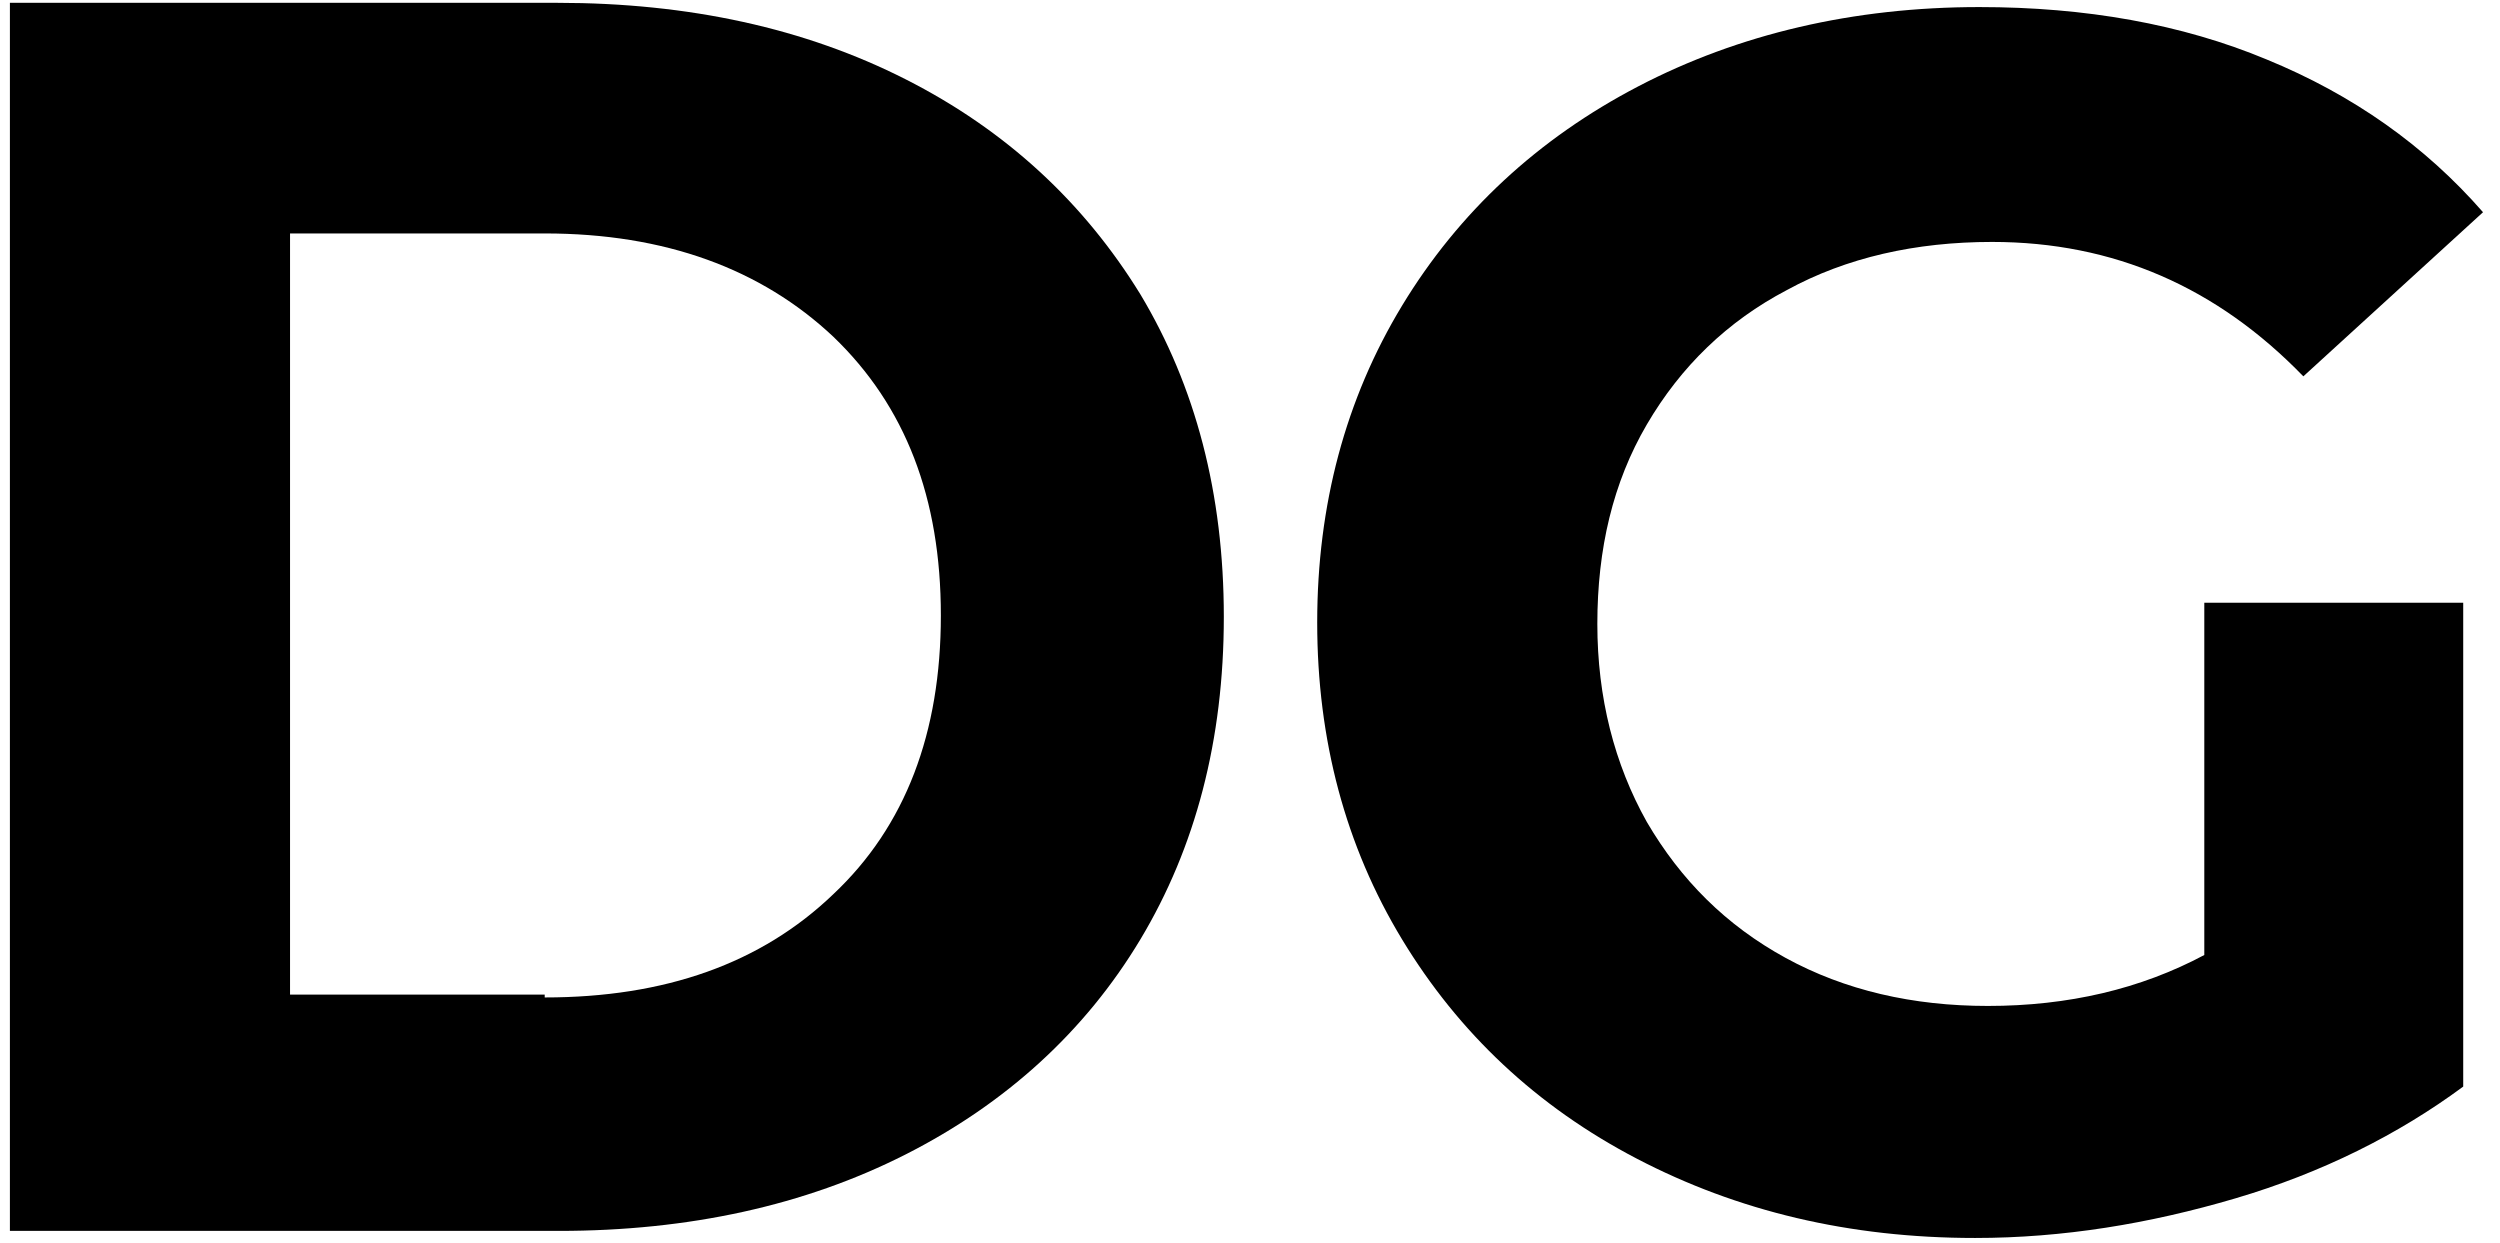
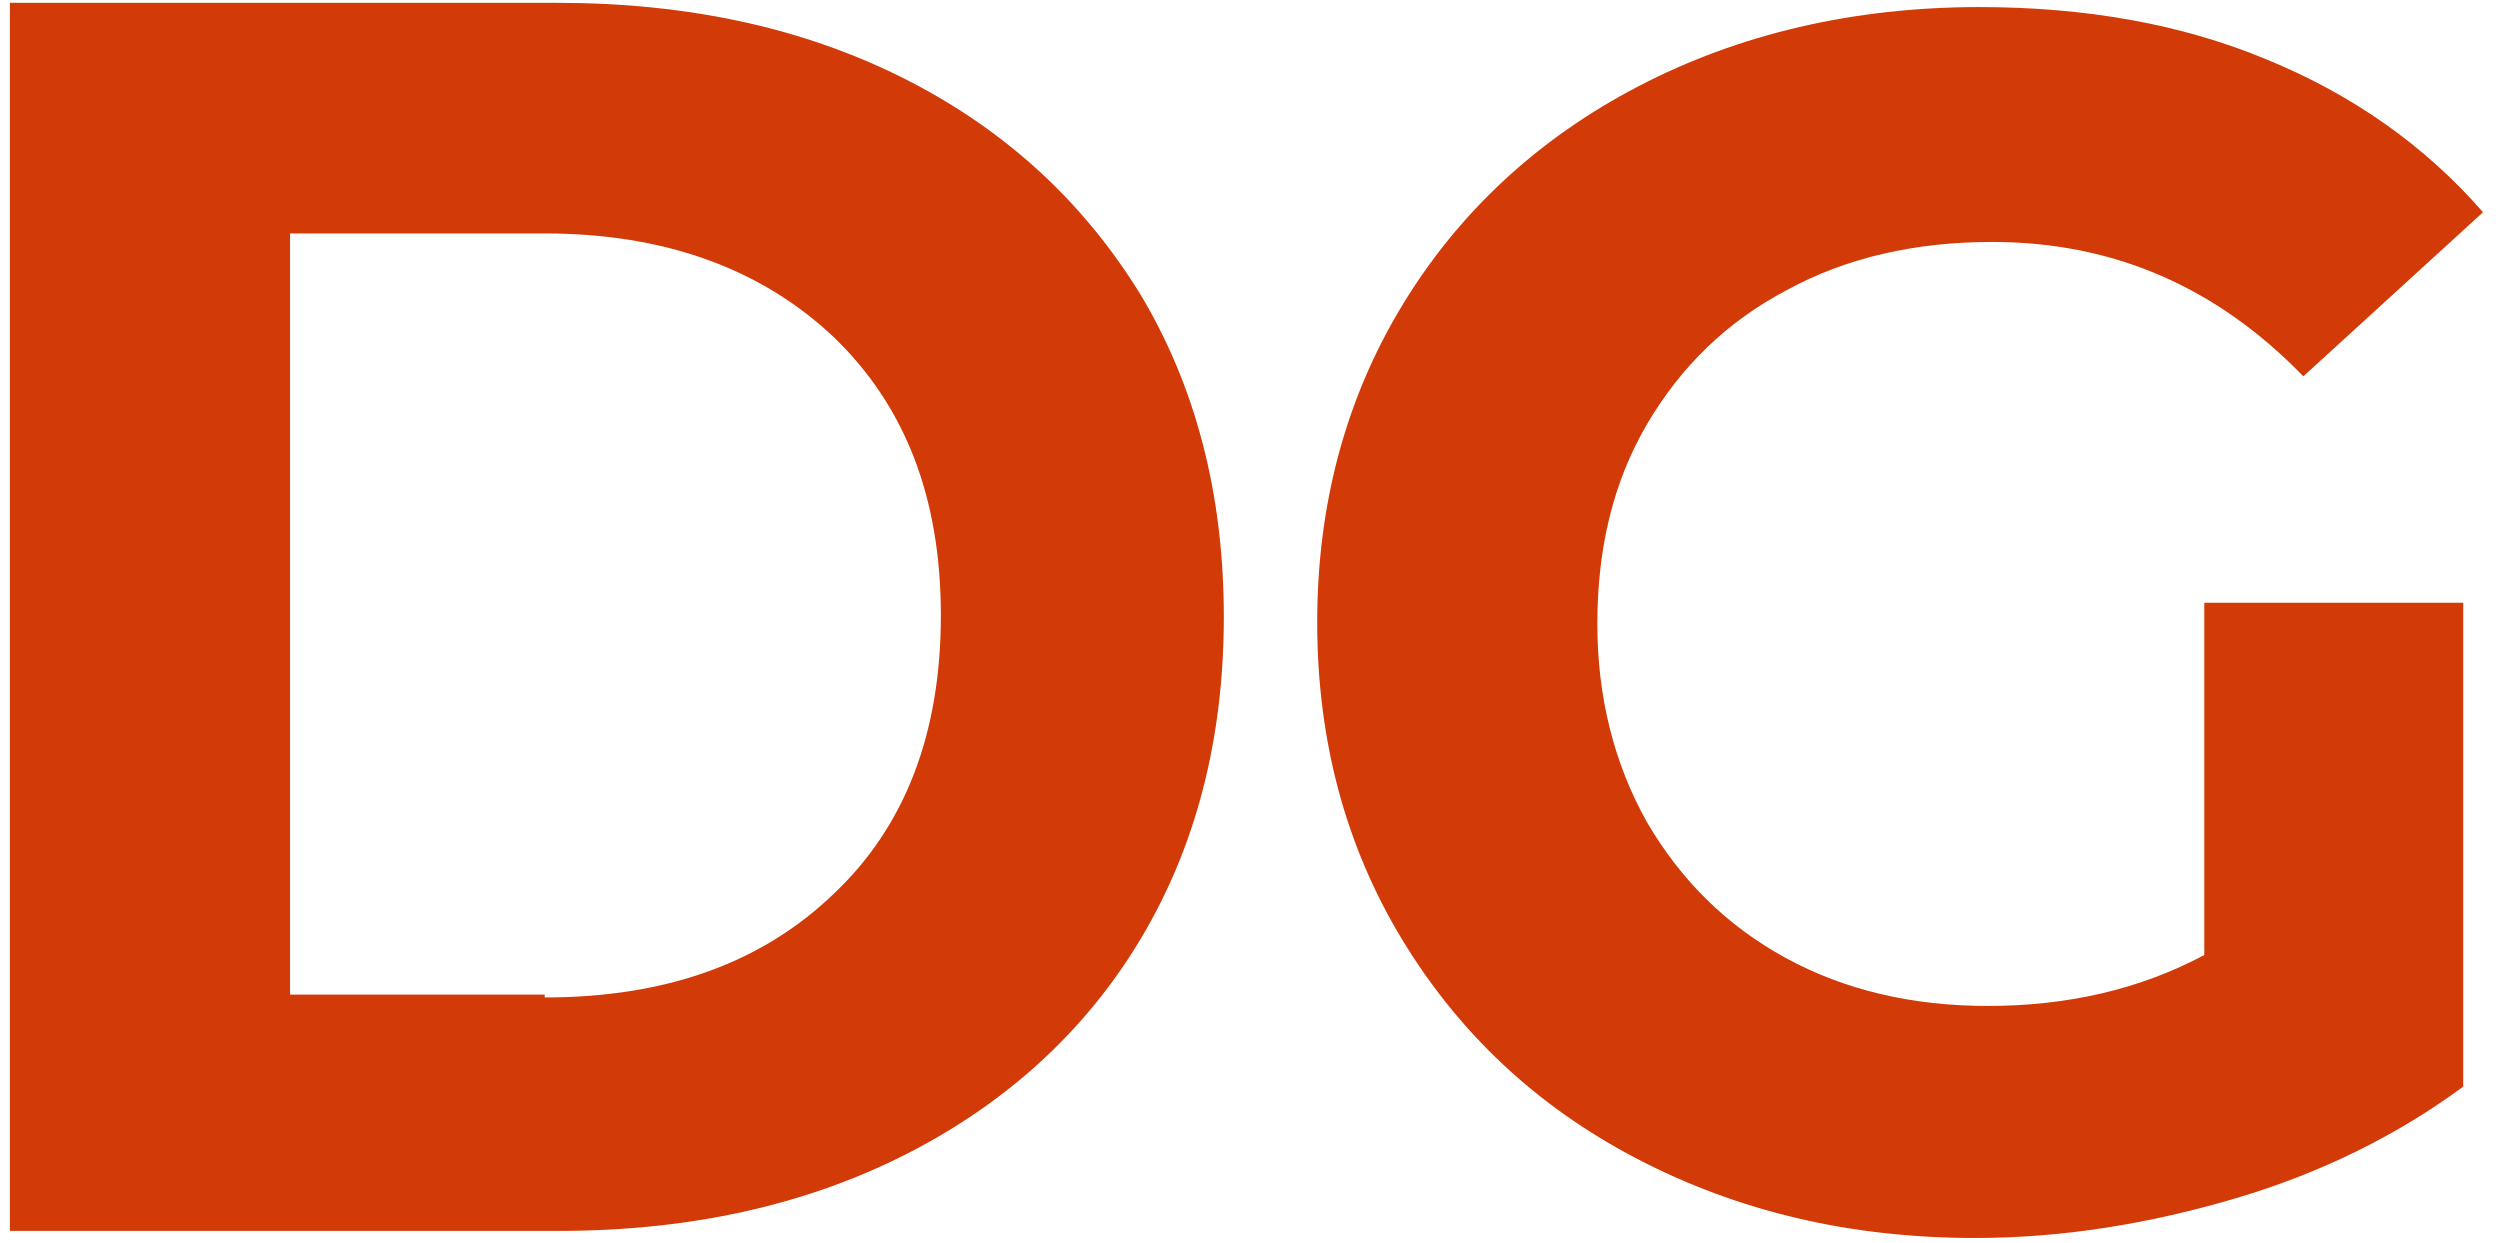
<svg xmlns="http://www.w3.org/2000/svg" version="1.1" id="Layer_1" x="0px" y="0px" viewBox="0 0 176.7 87.8" style="enable-background:new 0 0 176.7 87.8;" xml:space="preserve">
-   <path d="M0.7,0.2h38.7C48.7,0.2,56.9,2,64,5.6c7.1,3.6,12.6,8.7,16.6,15.2c3.9,6.5,5.9,14.1,5.9,22.8c0,8.7-2,16.3-5.9,22.8  C76.7,72.9,71.1,78,64,81.6C56.9,85.2,48.7,87,39.5,87H0.7V0.2z M38.5,70.5c8.5,0,15.3-2.4,20.4-7.3c5.1-4.8,7.6-11.4,7.6-19.7  c0-8.3-2.5-14.8-7.6-19.7c-5.1-4.8-11.9-7.3-20.4-7.3h-18v53.8H38.5z" />
-   <path d="M156.1,42.6h18v34.2c-4.6,3.4-10,6.1-16.1,7.9c-6.1,1.8-12.2,2.8-18.4,2.8c-8.9,0-16.8-1.9-23.9-5.6  c-7.1-3.7-12.6-8.9-16.6-15.5c-4-6.6-6-14.1-6-22.4c0-8.3,2-15.8,6-22.4c4-6.6,9.6-11.8,16.7-15.5c7.1-3.7,15.2-5.6,24.1-5.6  c7.5,0,14.3,1.2,20.3,3.7c6.1,2.5,11.2,6.1,15.3,10.8l-12.7,11.6c-6.1-6.3-13.4-9.5-22-9.5c-5.4,0-10.3,1.1-14.5,3.4  c-4.2,2.2-7.5,5.4-9.9,9.5c-2.4,4.1-3.5,8.8-3.5,14.1c0,5.2,1.2,9.9,3.5,14c2.4,4.1,5.6,7.3,9.8,9.6c4.2,2.3,9,3.4,14.3,3.4  c5.7,0,10.8-1.2,15.3-3.6V42.6z" />
+   <style type="text/css">
+ 	.st0{fill:#D23A07;}
+ </style>
+   <path class="st0" d="M0.7,0.2h38.7C48.7,0.2,56.9,2,64,5.6s12.6,8.7,16.6,15.2c3.9,6.5,5.9,14.1,5.9,22.8s-2,16.3-5.9,22.8  C76.7,72.9,71.1,78,64,81.6S48.7,87,39.5,87H0.7V0.2z M38.5,70.5c8.5,0,15.3-2.4,20.4-7.3c5.1-4.8,7.6-11.4,7.6-19.7  S64,28.7,58.9,23.8C53.8,19,47,16.5,38.5,16.5h-18v53.8h18V70.5z" />
+   <path class="st0" d="M156.1,42.6h18v34.2c-4.6,3.4-10,6.1-16.1,7.9s-12.2,2.8-18.4,2.8c-8.9,0-16.8-1.9-23.9-5.6S103.1,73,99.1,66.4  s-6-14.1-6-22.4s2-15.8,6-22.4s9.6-11.8,16.7-15.5s15.2-5.6,24.1-5.6c7.5,0,14.3,1.2,20.3,3.7c6.1,2.5,11.2,6.1,15.3,10.8  l-12.7,11.6c-6.1-6.3-13.4-9.5-22-9.5c-5.4,0-10.3,1.1-14.5,3.4c-4.2,2.2-7.5,5.4-9.9,9.5s-3.5,8.8-3.5,14.1c0,5.2,1.2,9.9,3.5,14  c2.4,4.1,5.6,7.3,9.8,9.6s9,3.4,14.3,3.4c5.7,0,10.8-1.2,15.3-3.6V42.6H156.1z" />
</svg>
